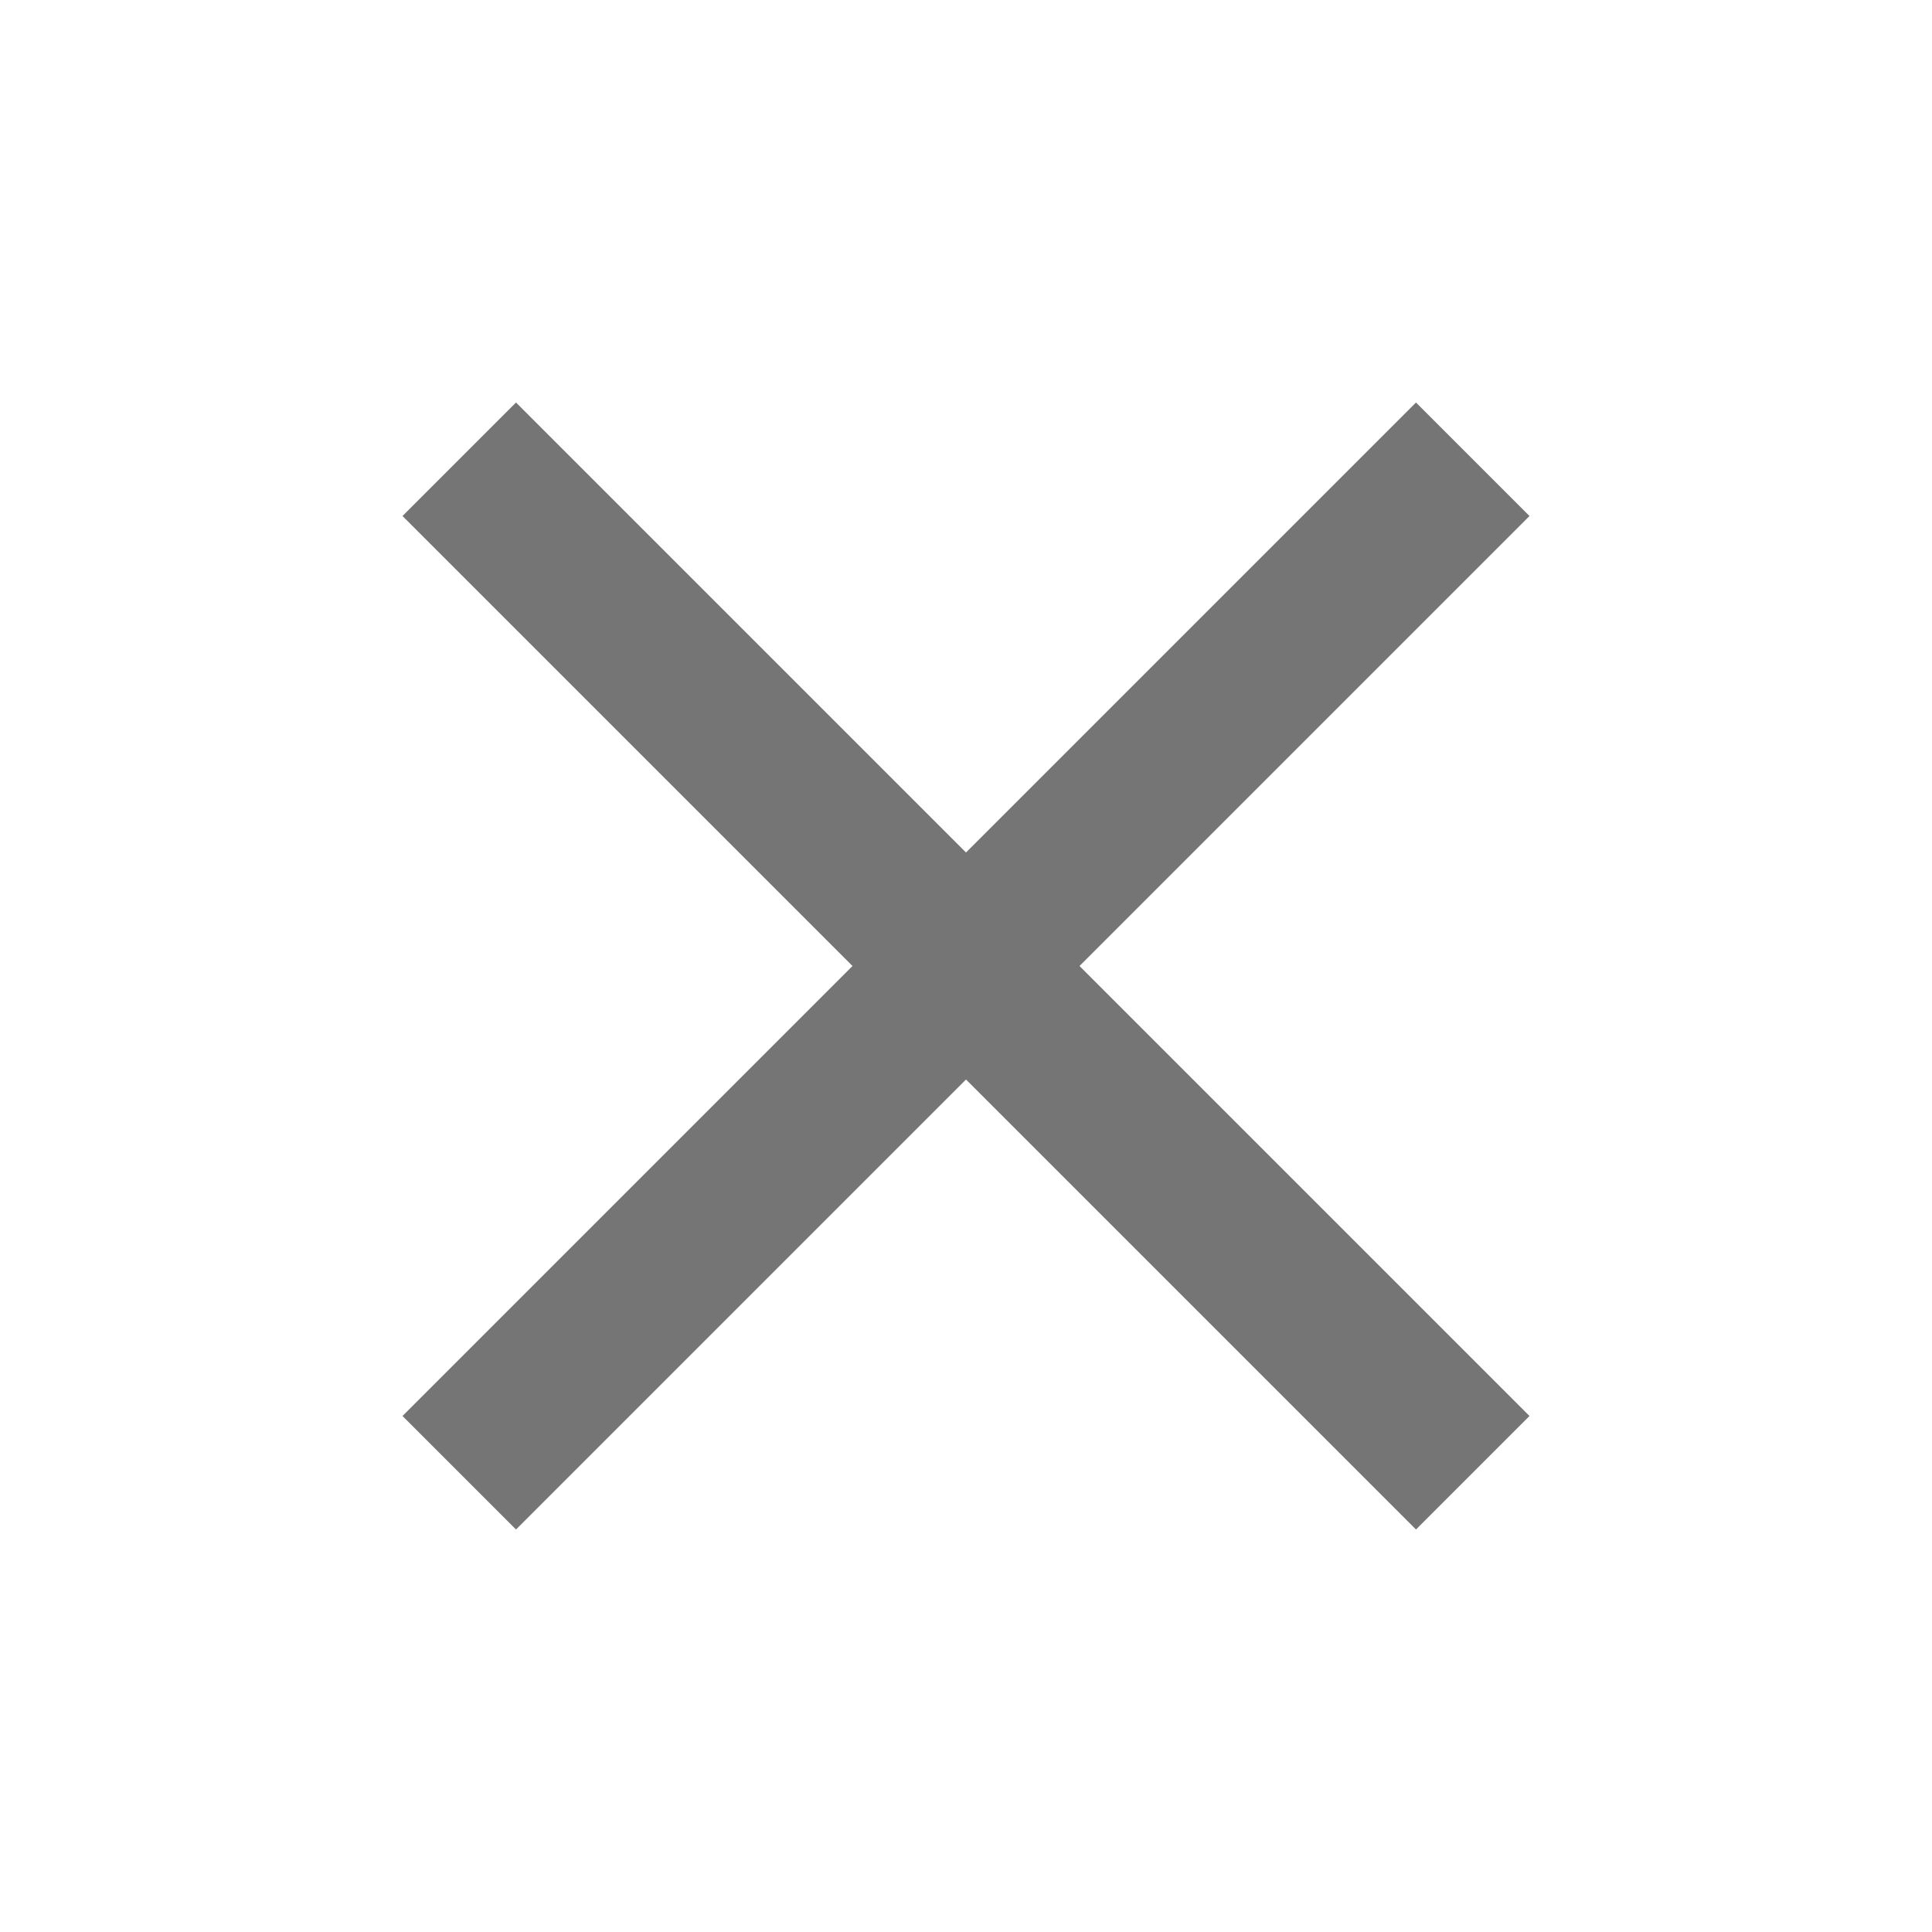
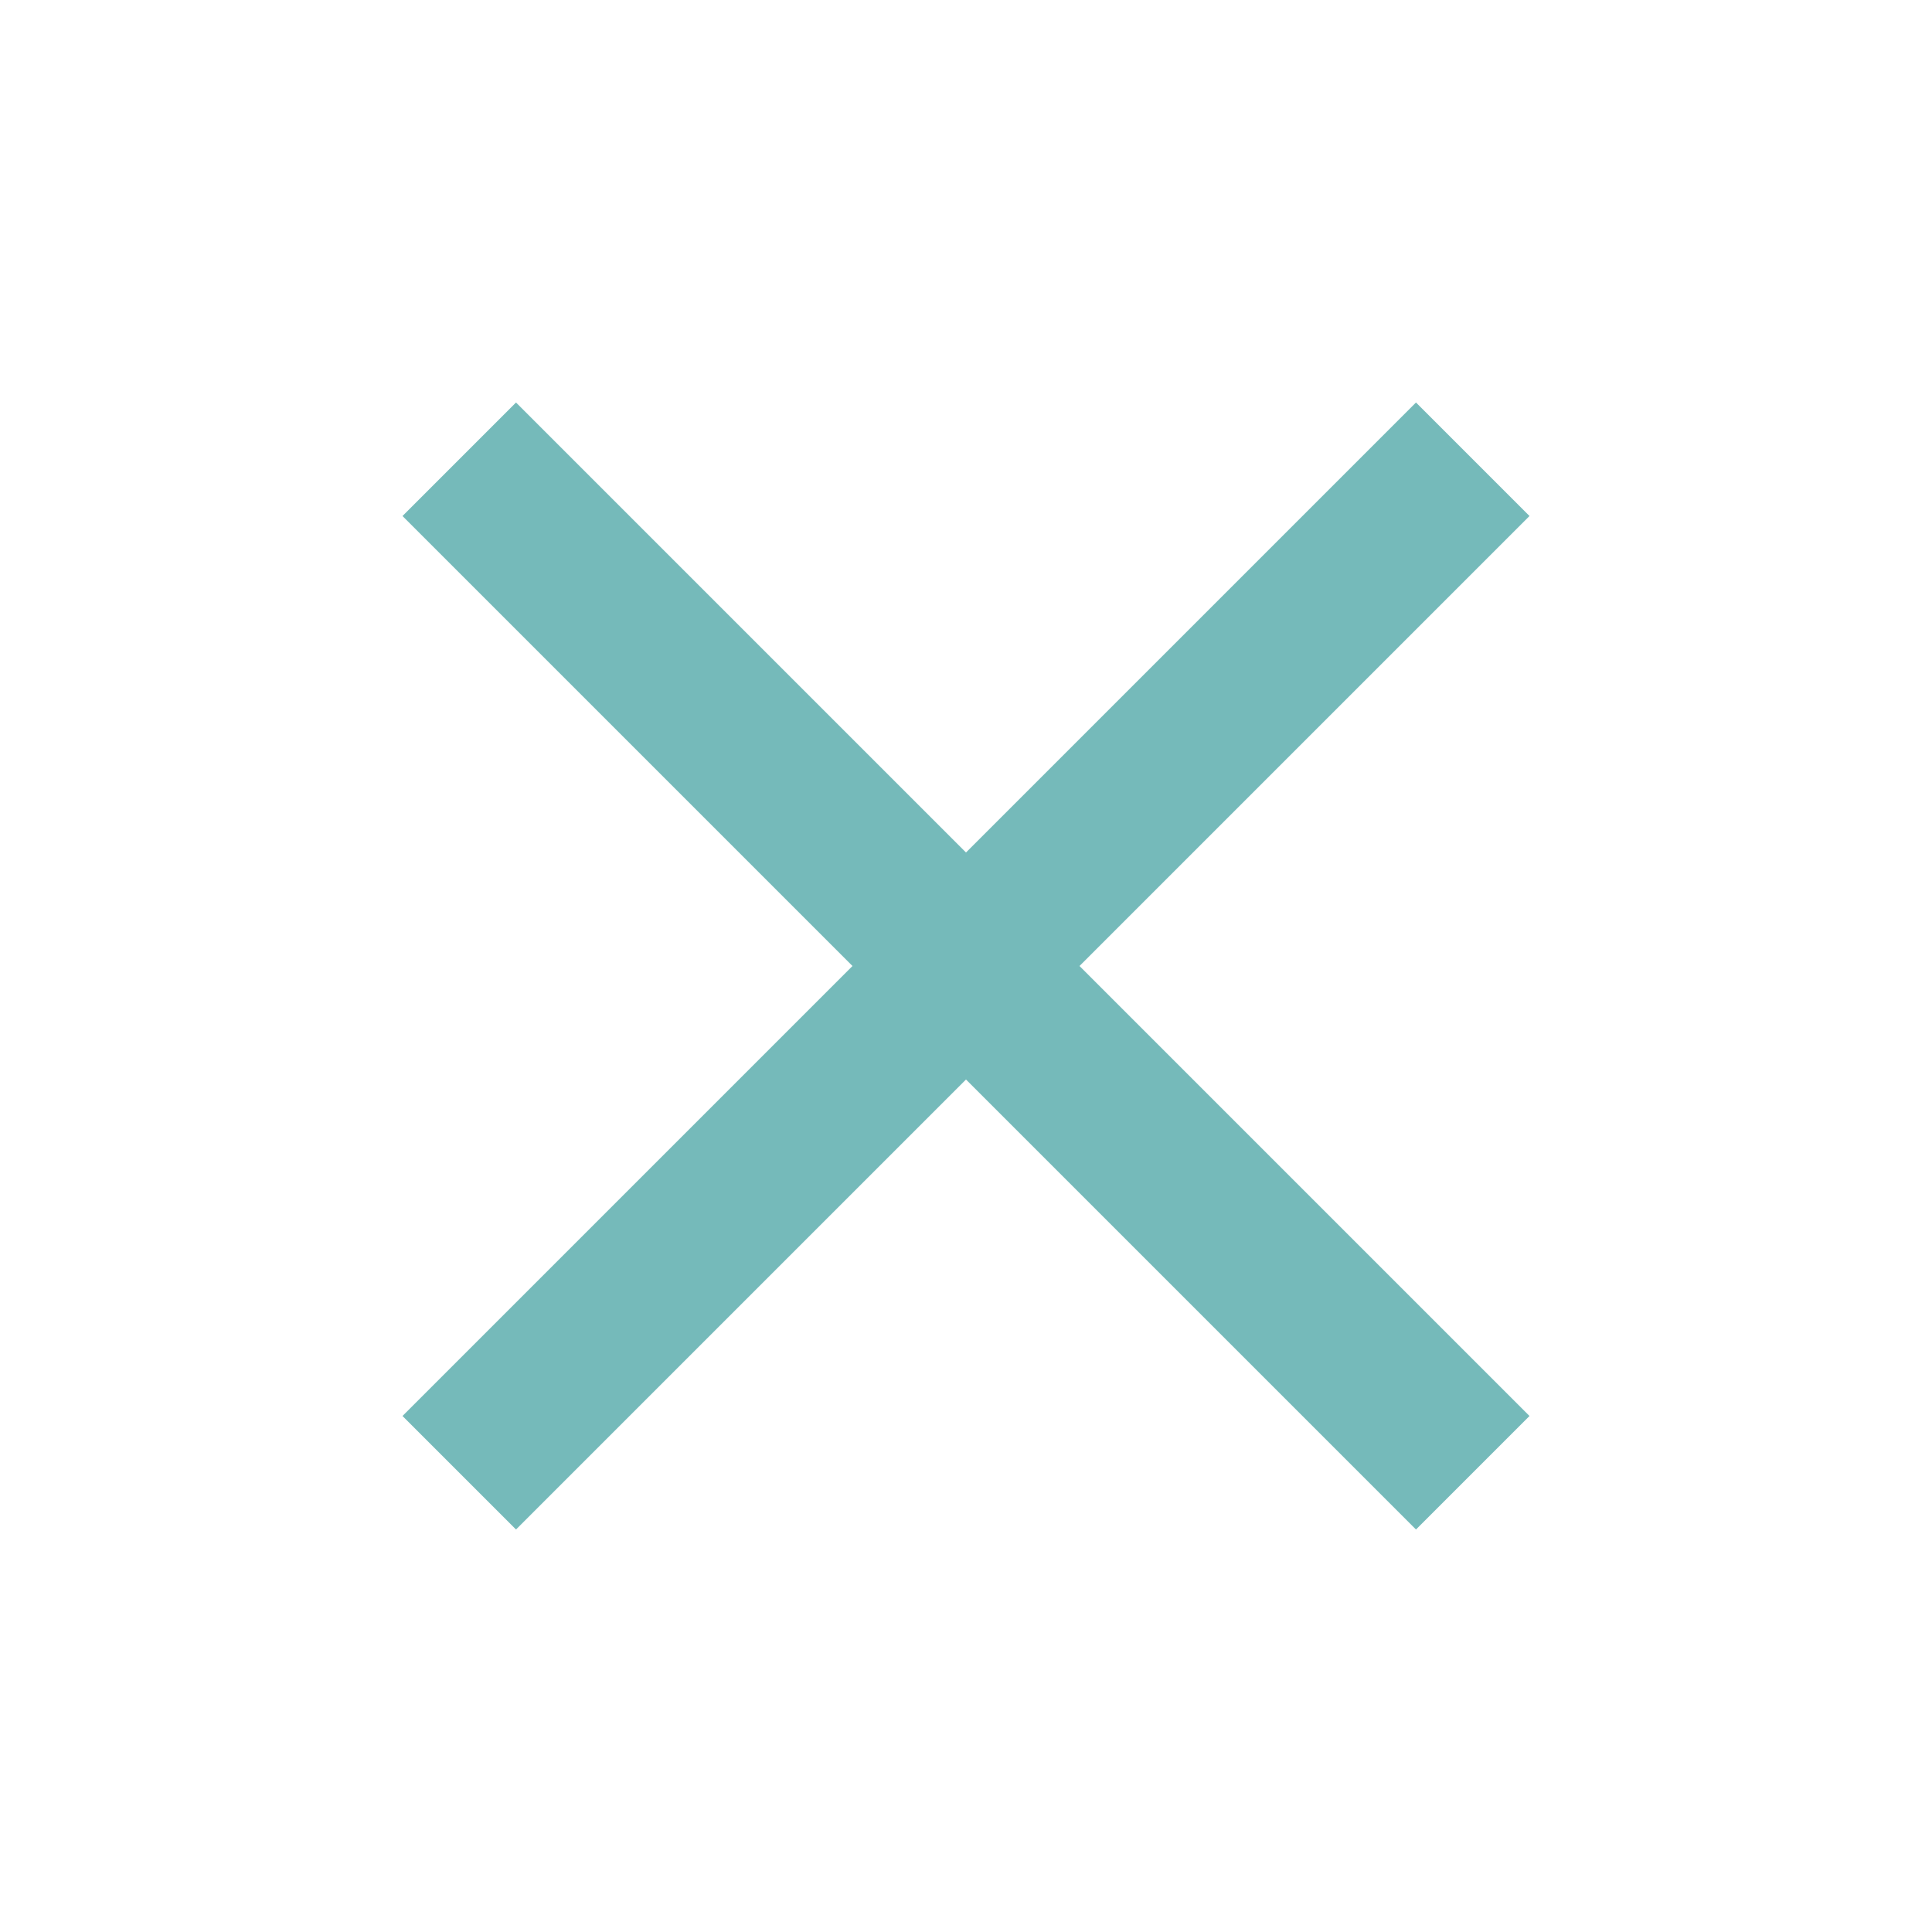
<svg xmlns="http://www.w3.org/2000/svg" width="24" height="24" viewBox="0 0 24 24" fill="none">
-   <path d="M19 6.41L17.59 5L12 10.59L6.41 5L5 6.41L10.59 12L5 17.59L6.41 19L12 13.41L17.59 19L19 17.59L13.41 12L19 6.41Z" fill="black" fill-opacity="0.54" />
+   <path d="M19 6.41L17.59 5L12 10.59L6.41 5L5 6.41L10.59 12L5 17.59L6.41 19L12 13.41L17.59 19L19 17.59L13.41 12L19 6.41Z" fill="#008080" fill-opacity="0.54" />
</svg>
